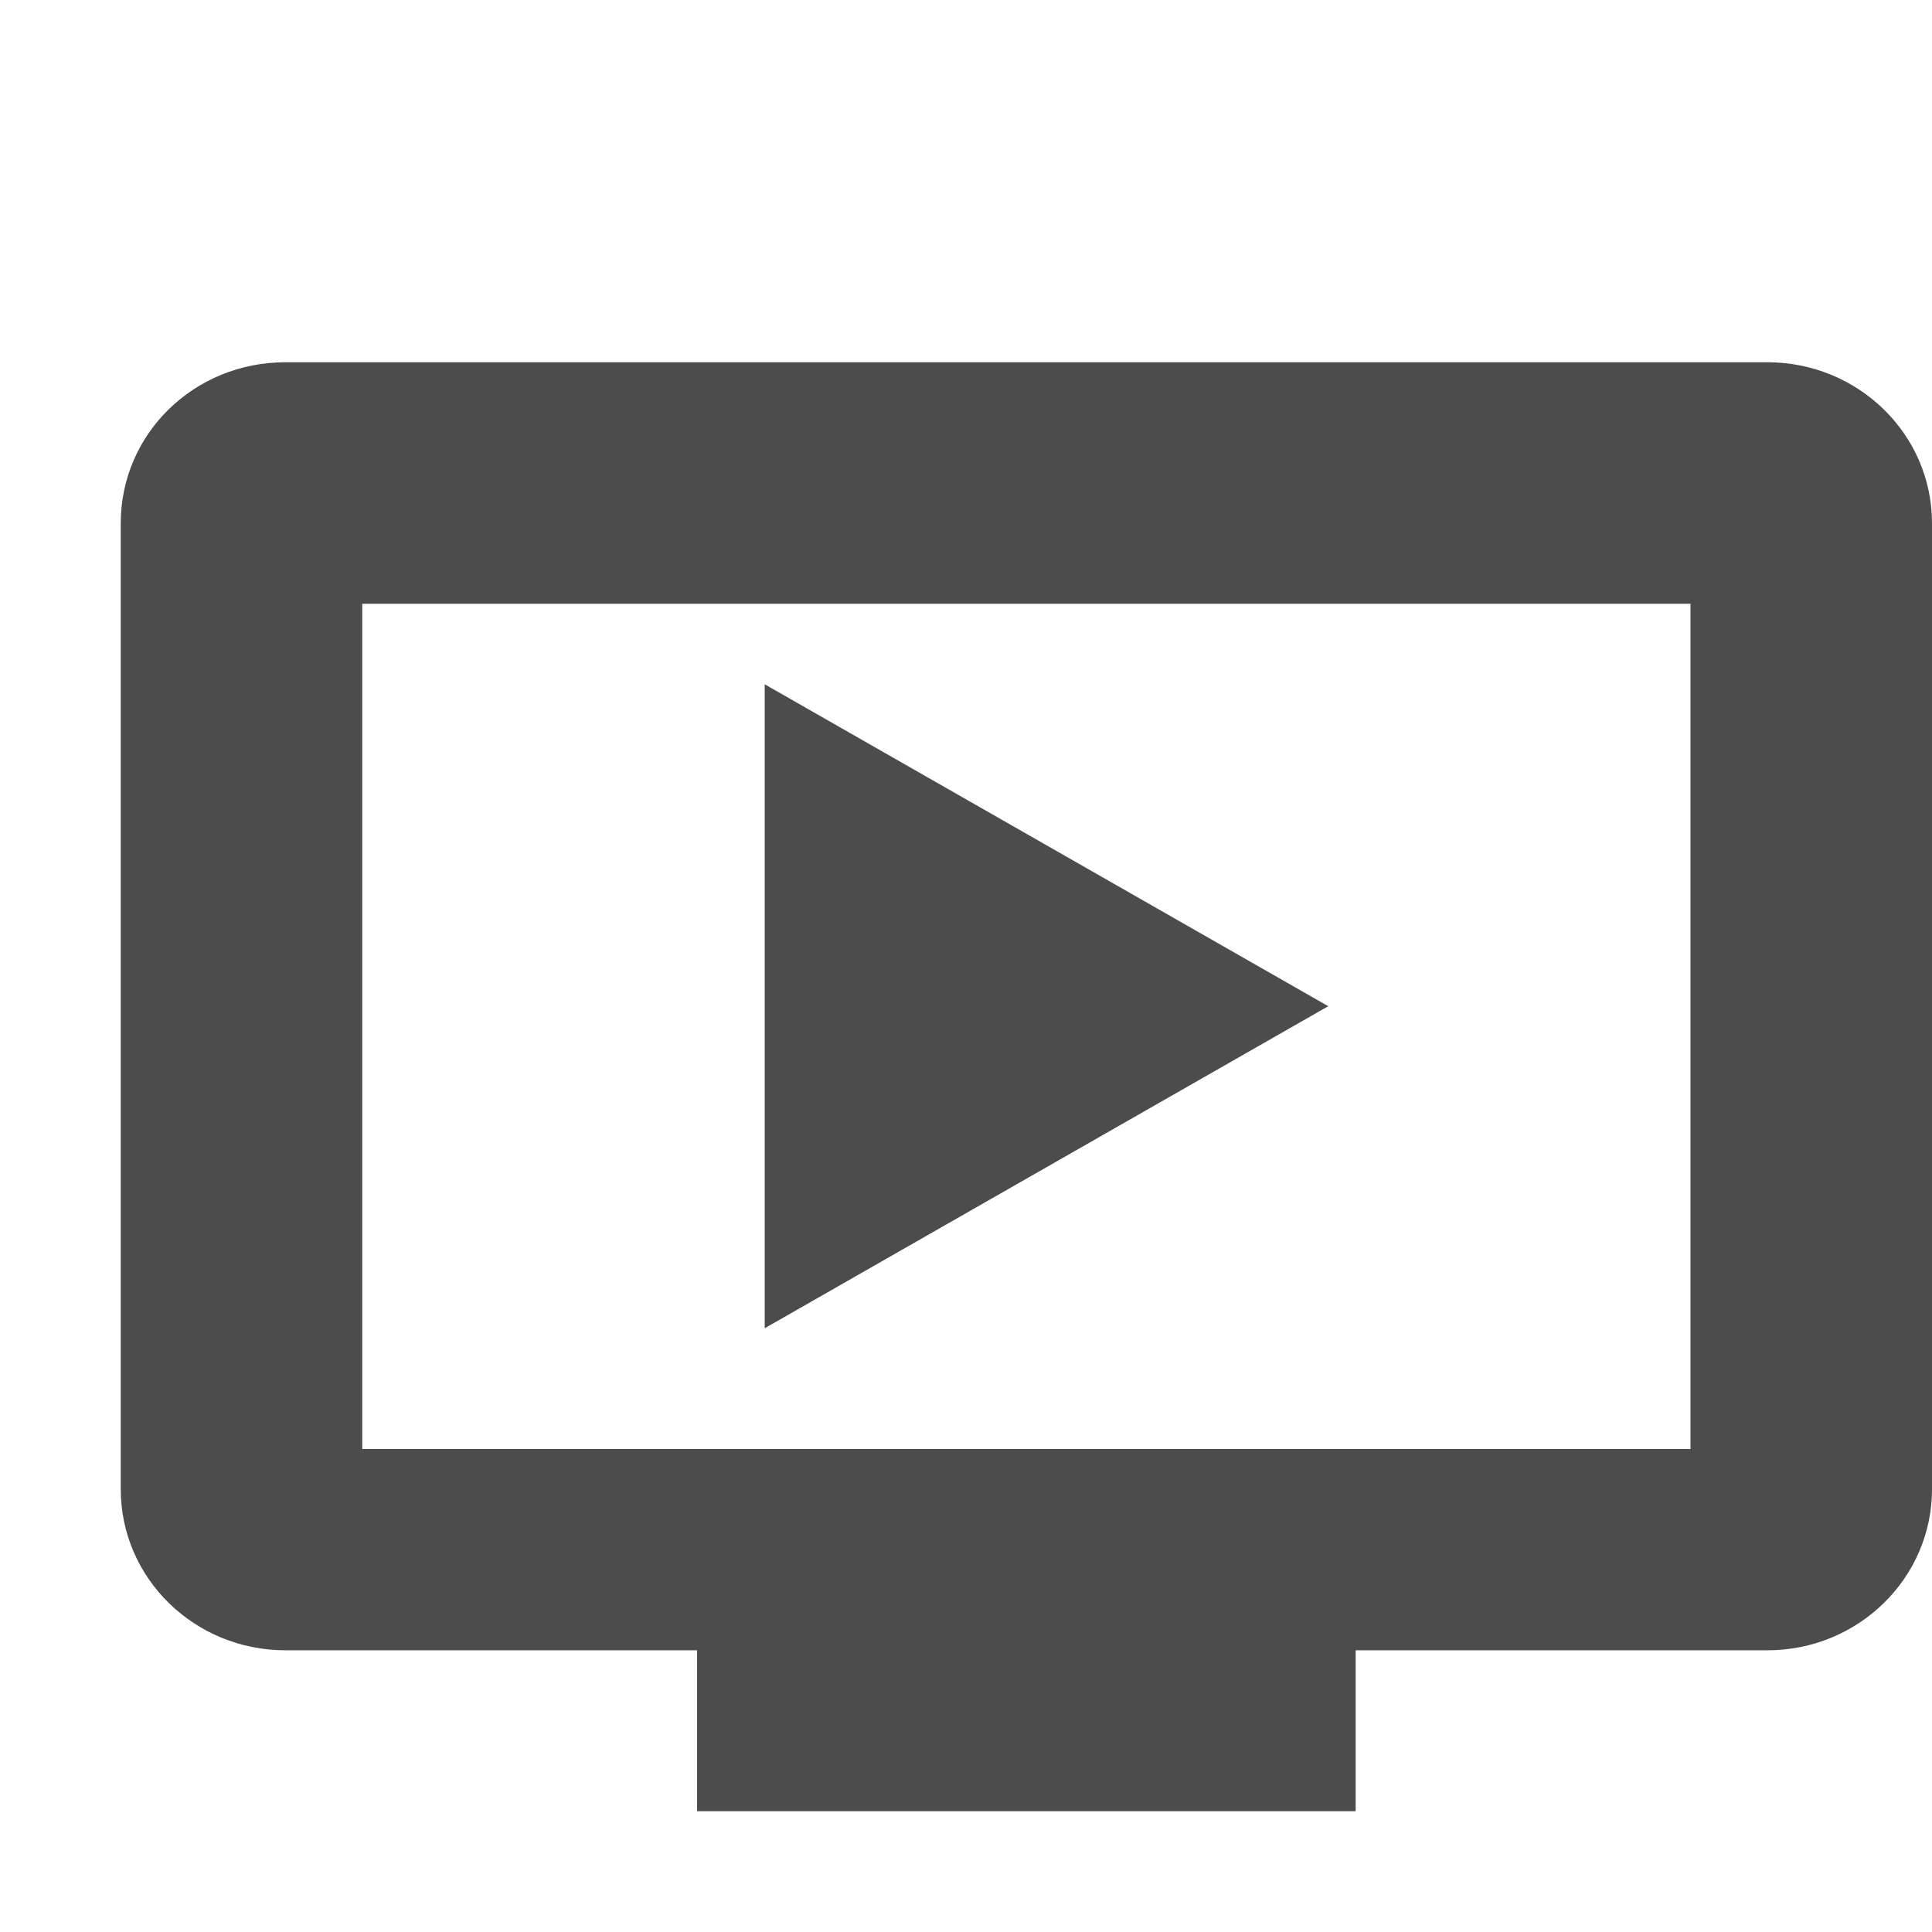
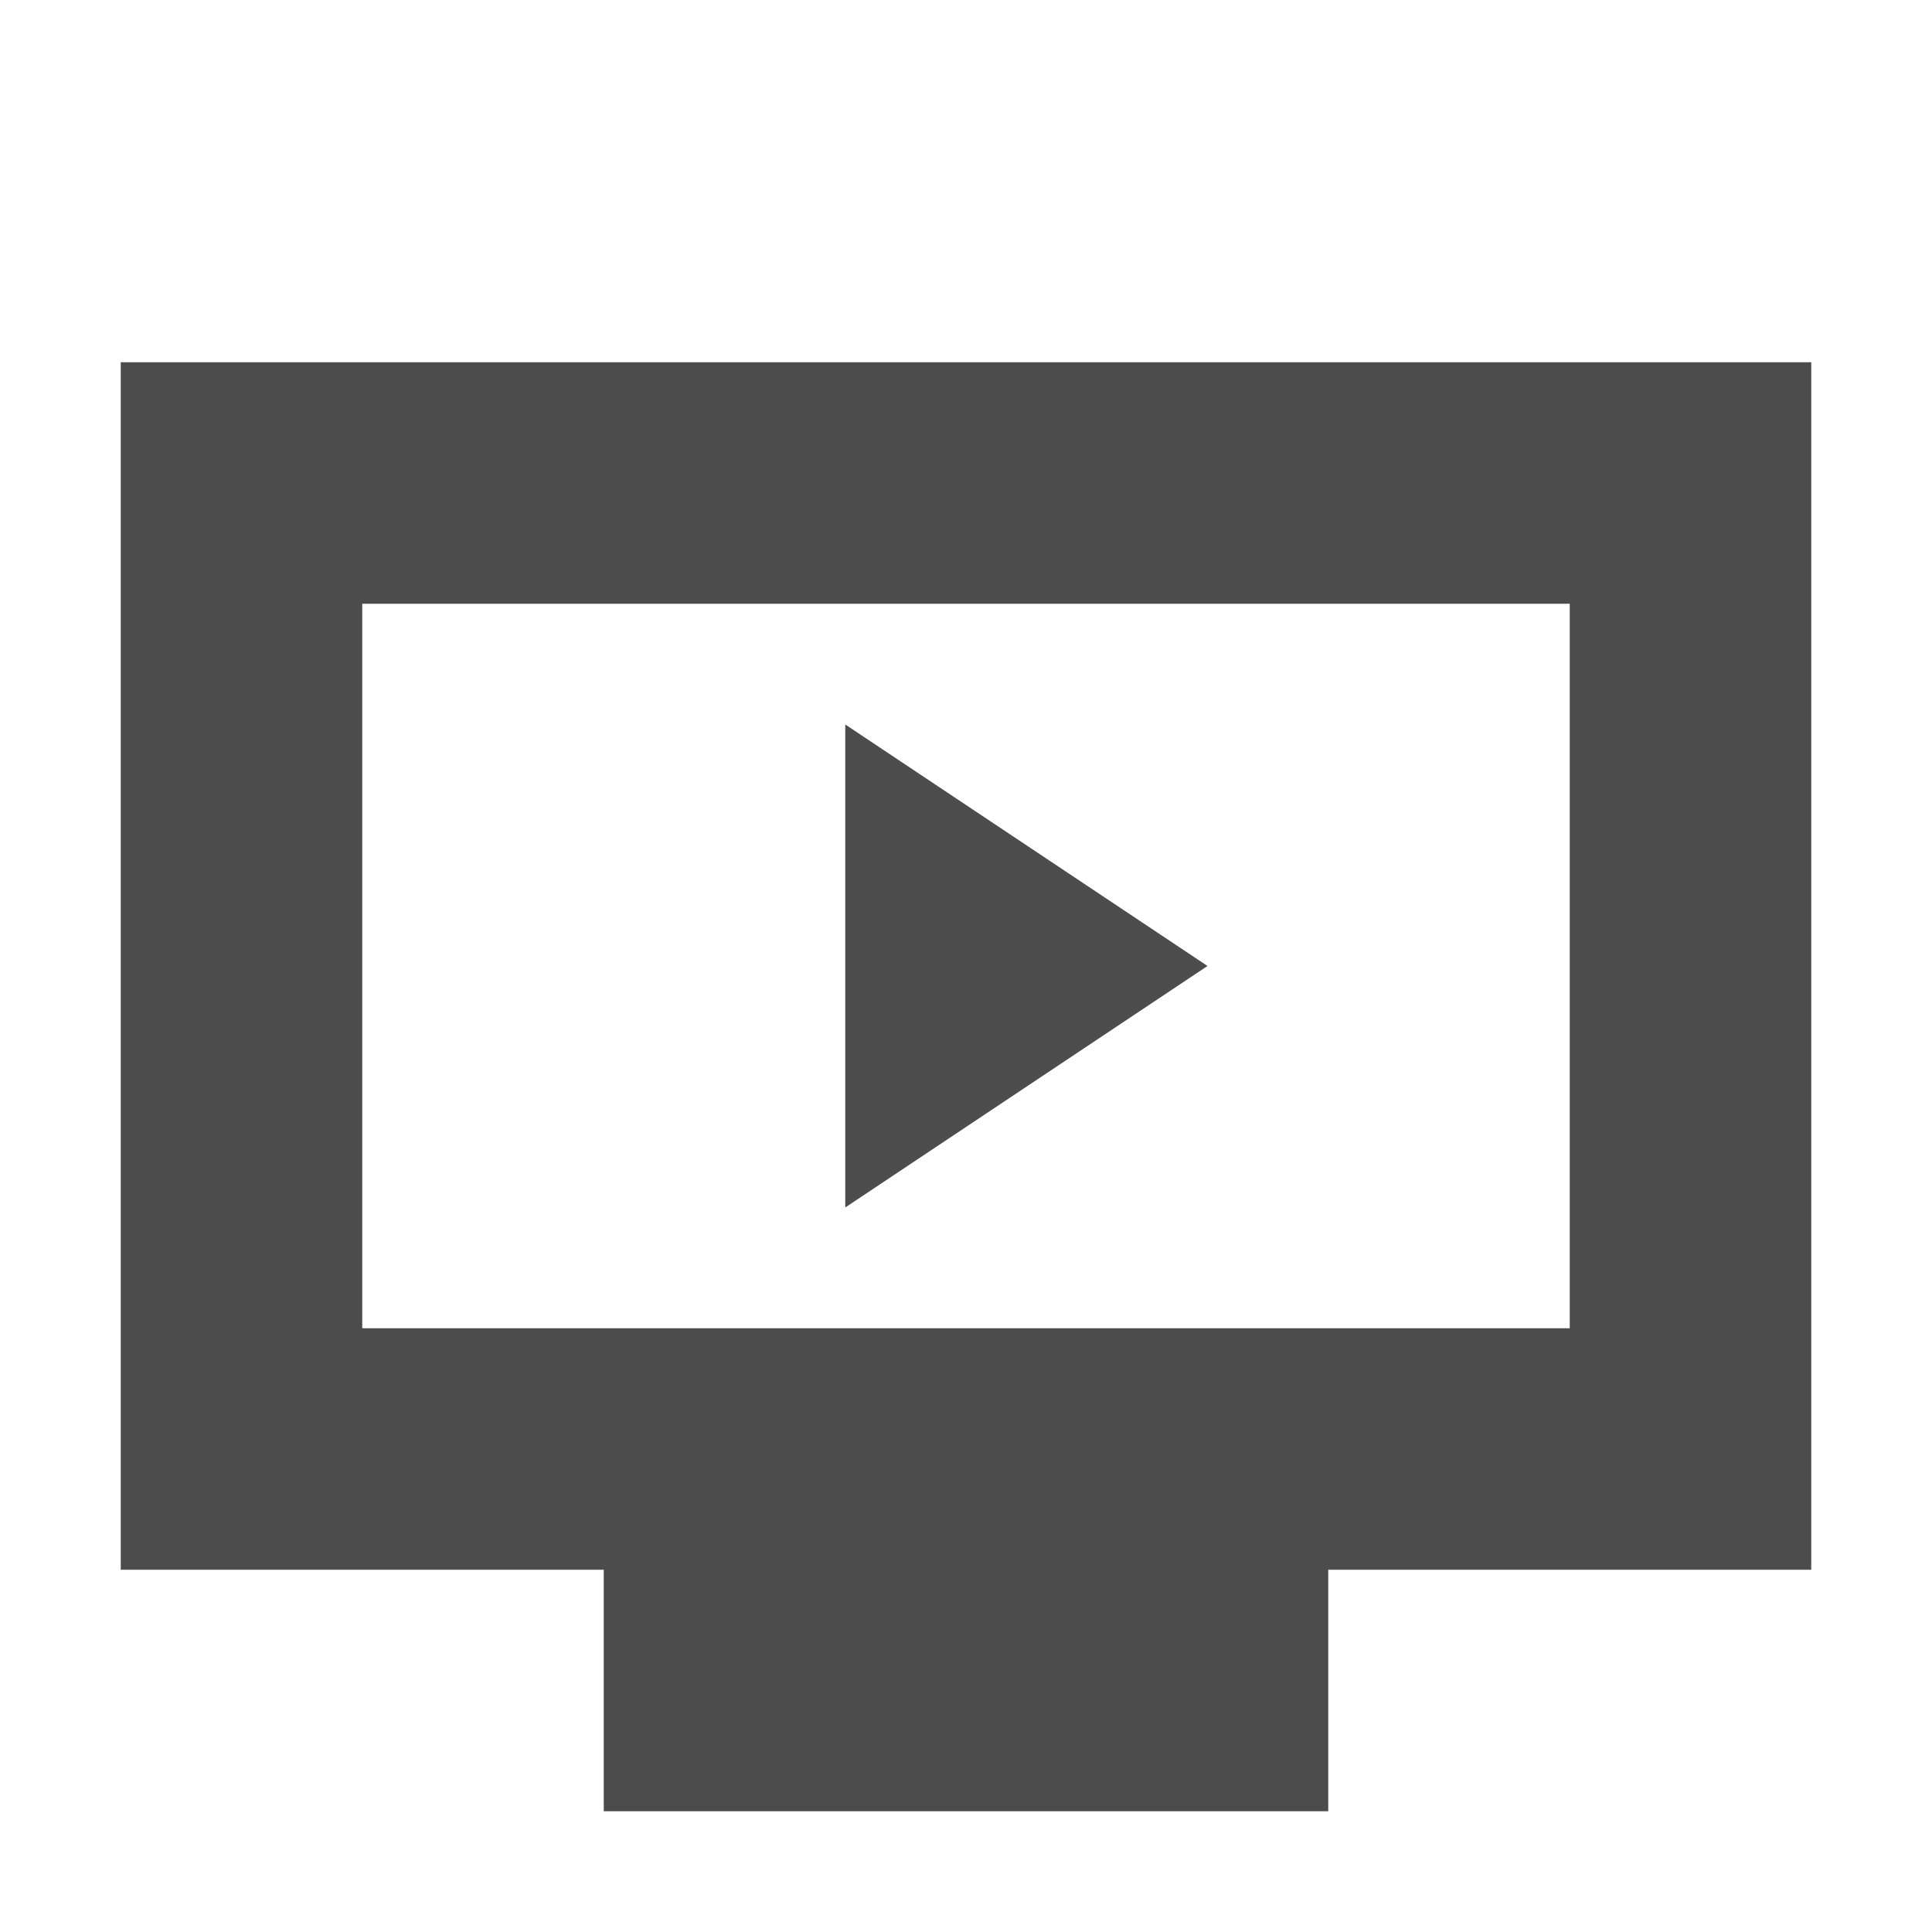
<svg xmlns="http://www.w3.org/2000/svg" width="16" height="16" viewBox="0 0 16 16">
-   <path fill="#4C4C4C" fill-rule="nonzero" d="M14.636 3H2.364C1.607 3 1 3.593 1 4.333v8c0 .737.61 1.334 1.364 1.334h3.409V15h5.454v-1.333h3.41c.752 0 1.363-.597 1.363-1.334v-8C16 3.597 15.39 3 14.636 3M14 12H3V5h11m-3 3.333L6.333 11V5.667" />
+   <g fill="#4C4C4C" fill-rule="evenodd">
+     <path d="M15 3v10H1V3h14zm-2 2H3v6h10V5zM5 13h6v2H5z" />
+     <path fill-rule="nonzero" d="M10 8l-3 2V6" />
+   </g>
</svg>
